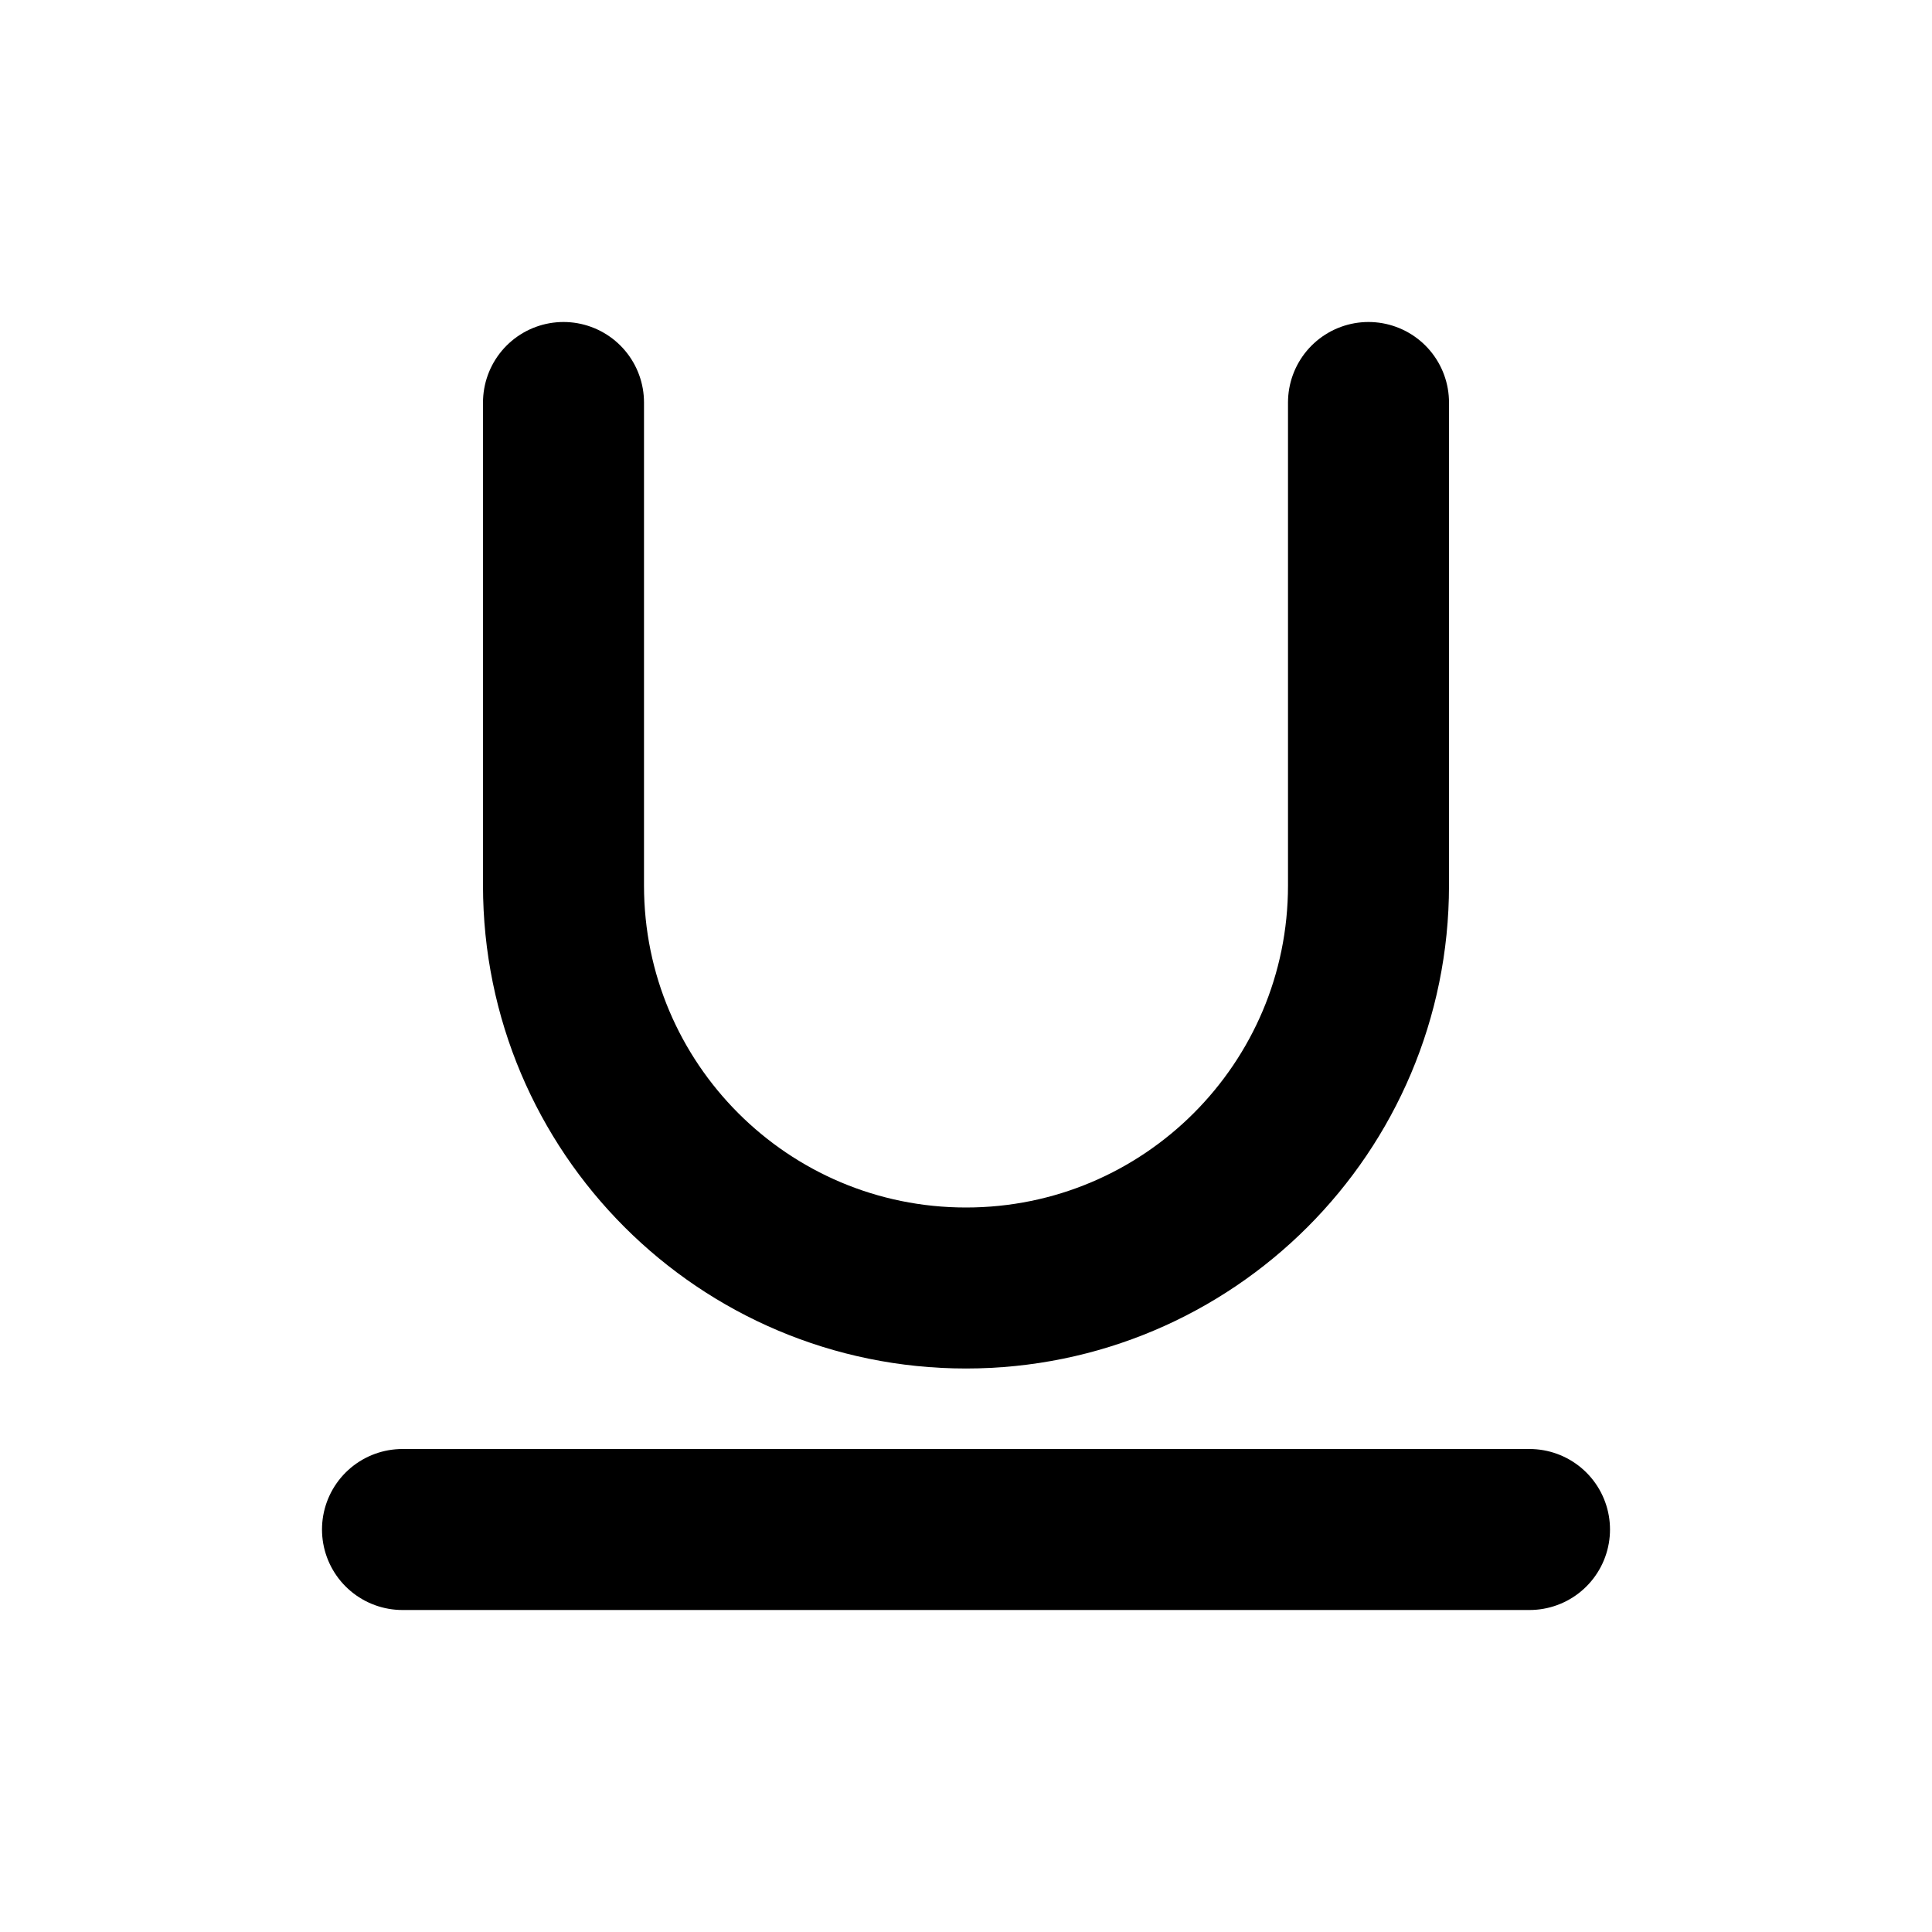
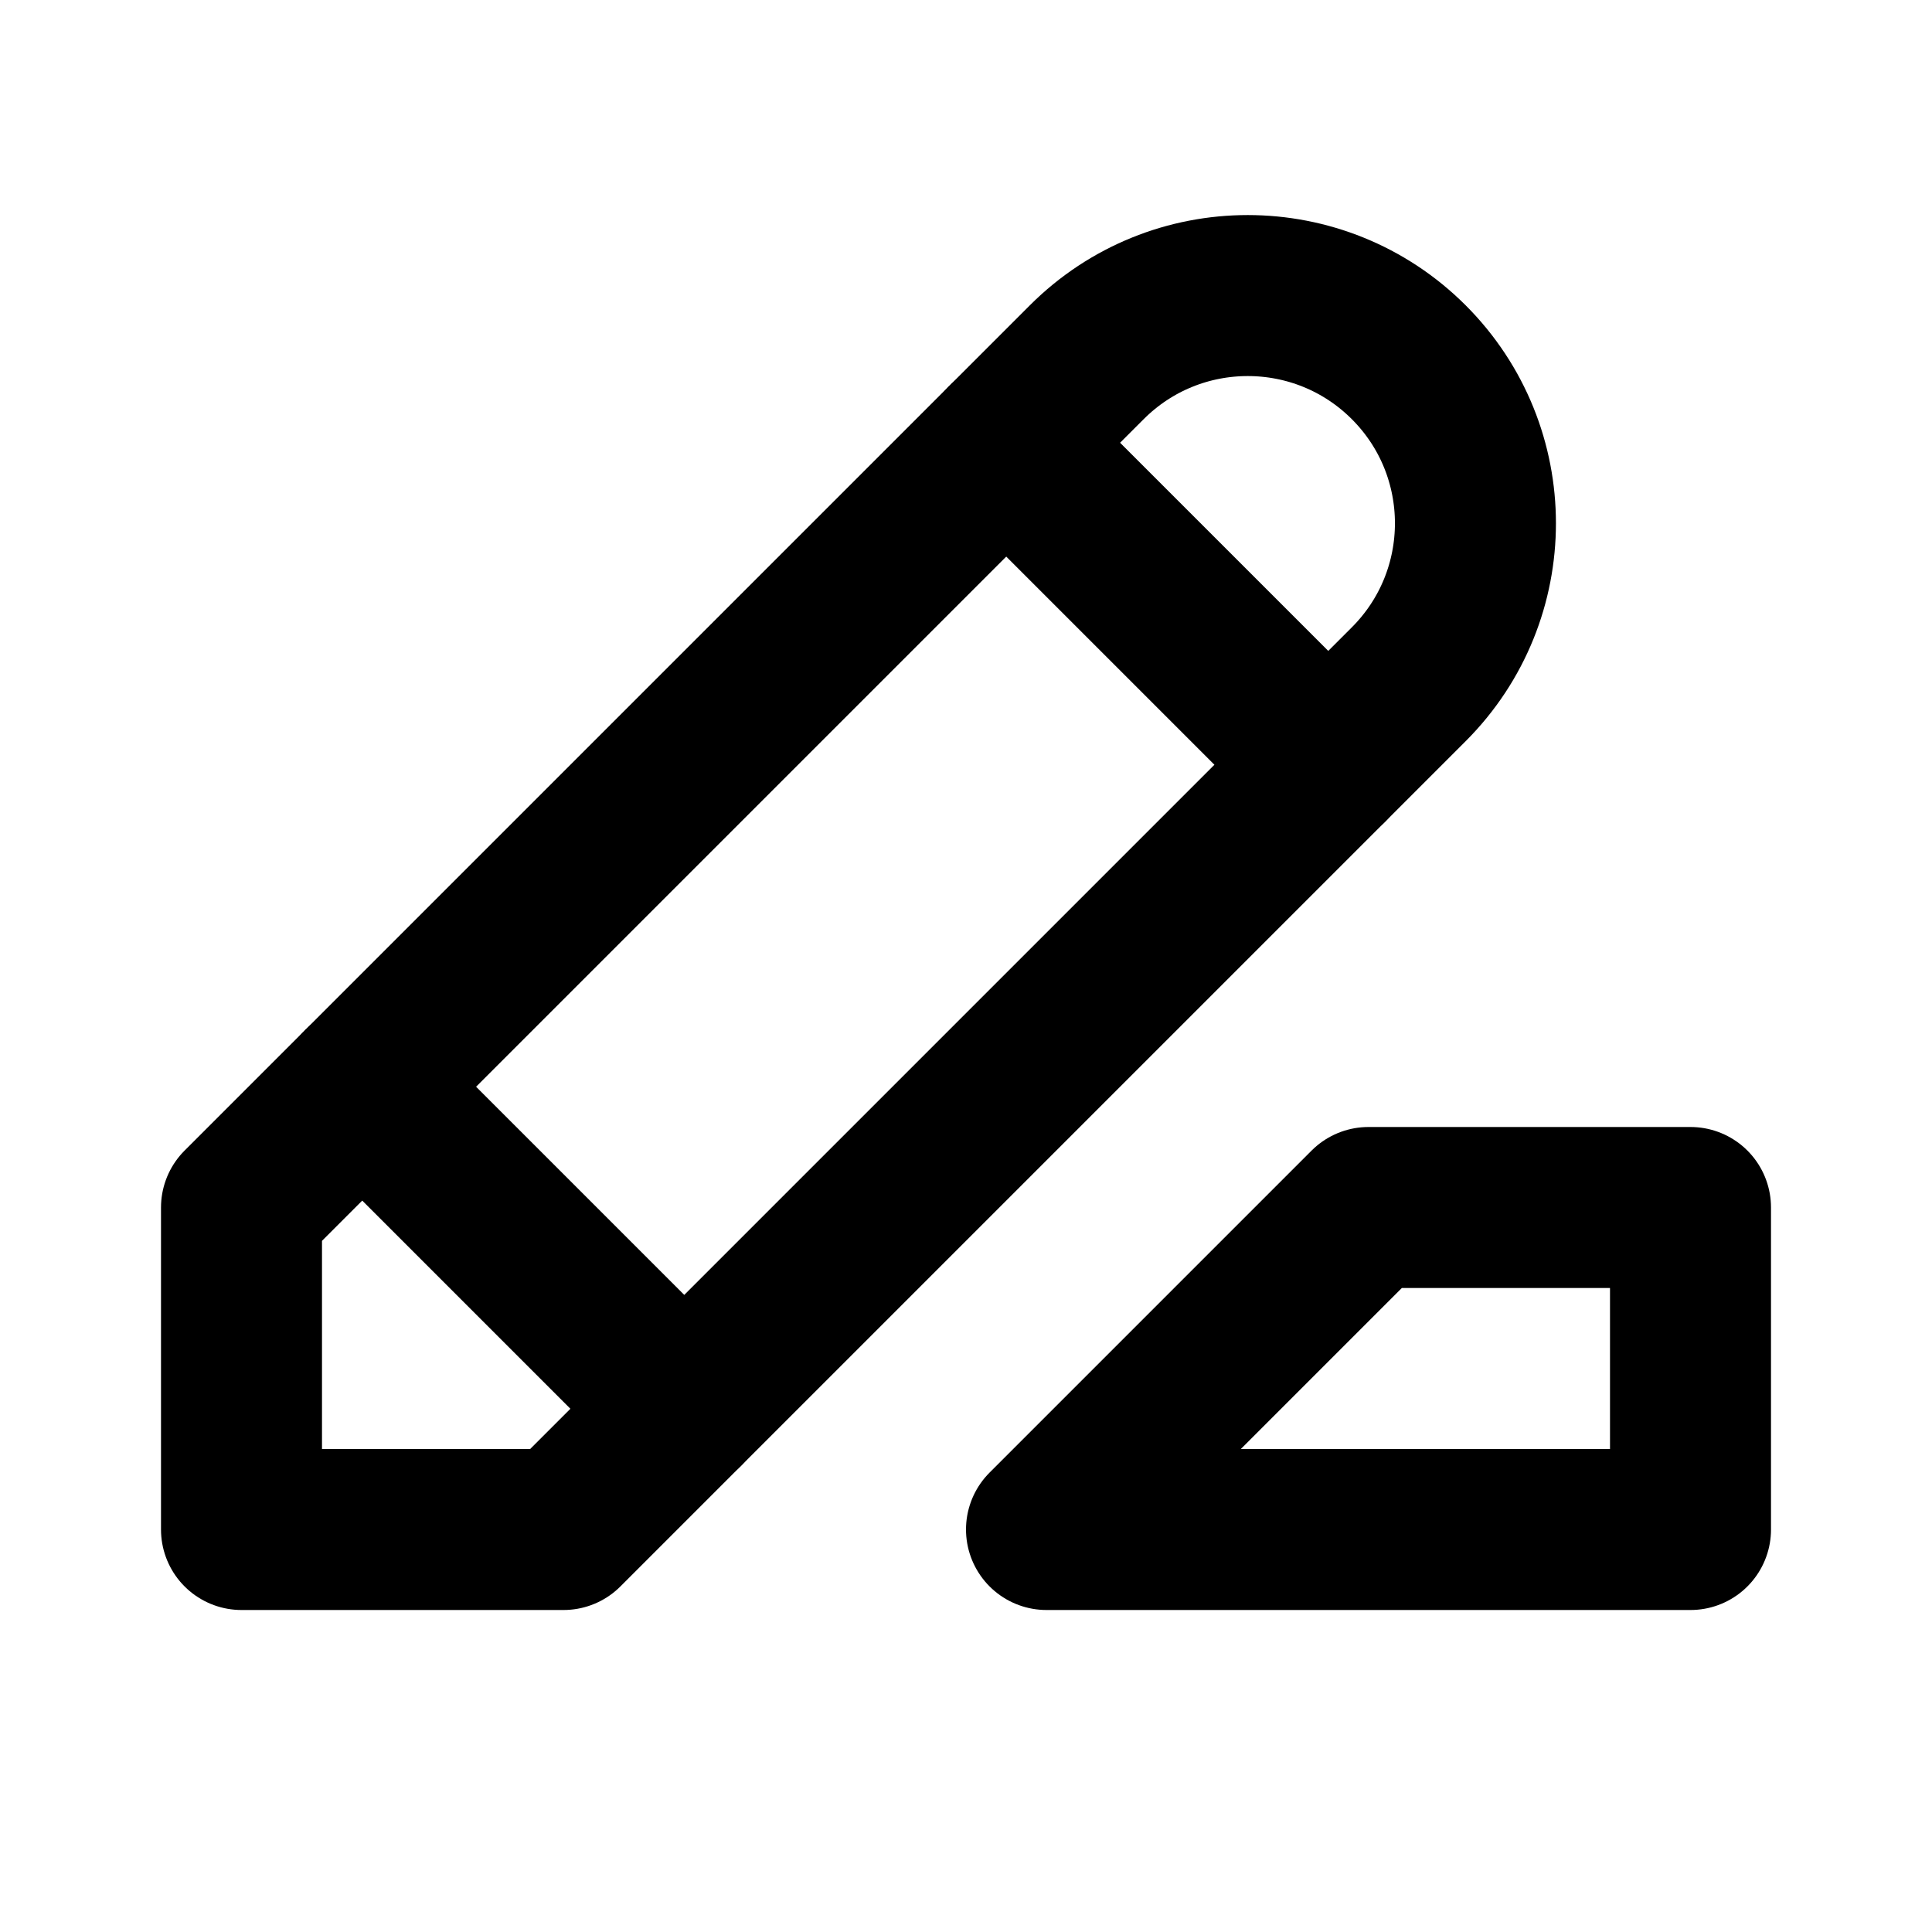
- <svg xmlns="http://www.w3.org/2000/svg" width="24" height="24" viewBox="0 0 24 24" fill="none" stroke="currentColor" stroke-width="2" stroke-linecap="round" stroke-linejoin="round">
-   <path d="M7 5v6a5 5 0 0 0 10 0v-6" />
-   <path d="M5 19h14" />
+ <svg xmlns="http://www.w3.org/2000/svg" width="24" height="24" viewBox="0 0 24 24" fill="none" stroke="currentColor" stroke-width="2" stroke-linecap="round" stroke-linejoin="round" class="icon icon-tabler icons-tabler-outline icon-tabler-highlight">
+   <path stroke="none" d="M0 0h24v24H0z" fill="none" />
+   <path d="M3 19h4l10.5 -10.5a2.828 2.828 0 1 0 -4 -4l-10.5 10.5v4" />
+   <path d="M12.5 5.5l4 4" />
+   <path d="M4.5 13.5l4 4" />
+   <path d="M21 15v4h-8l4 -4l4 0" />
</svg>
